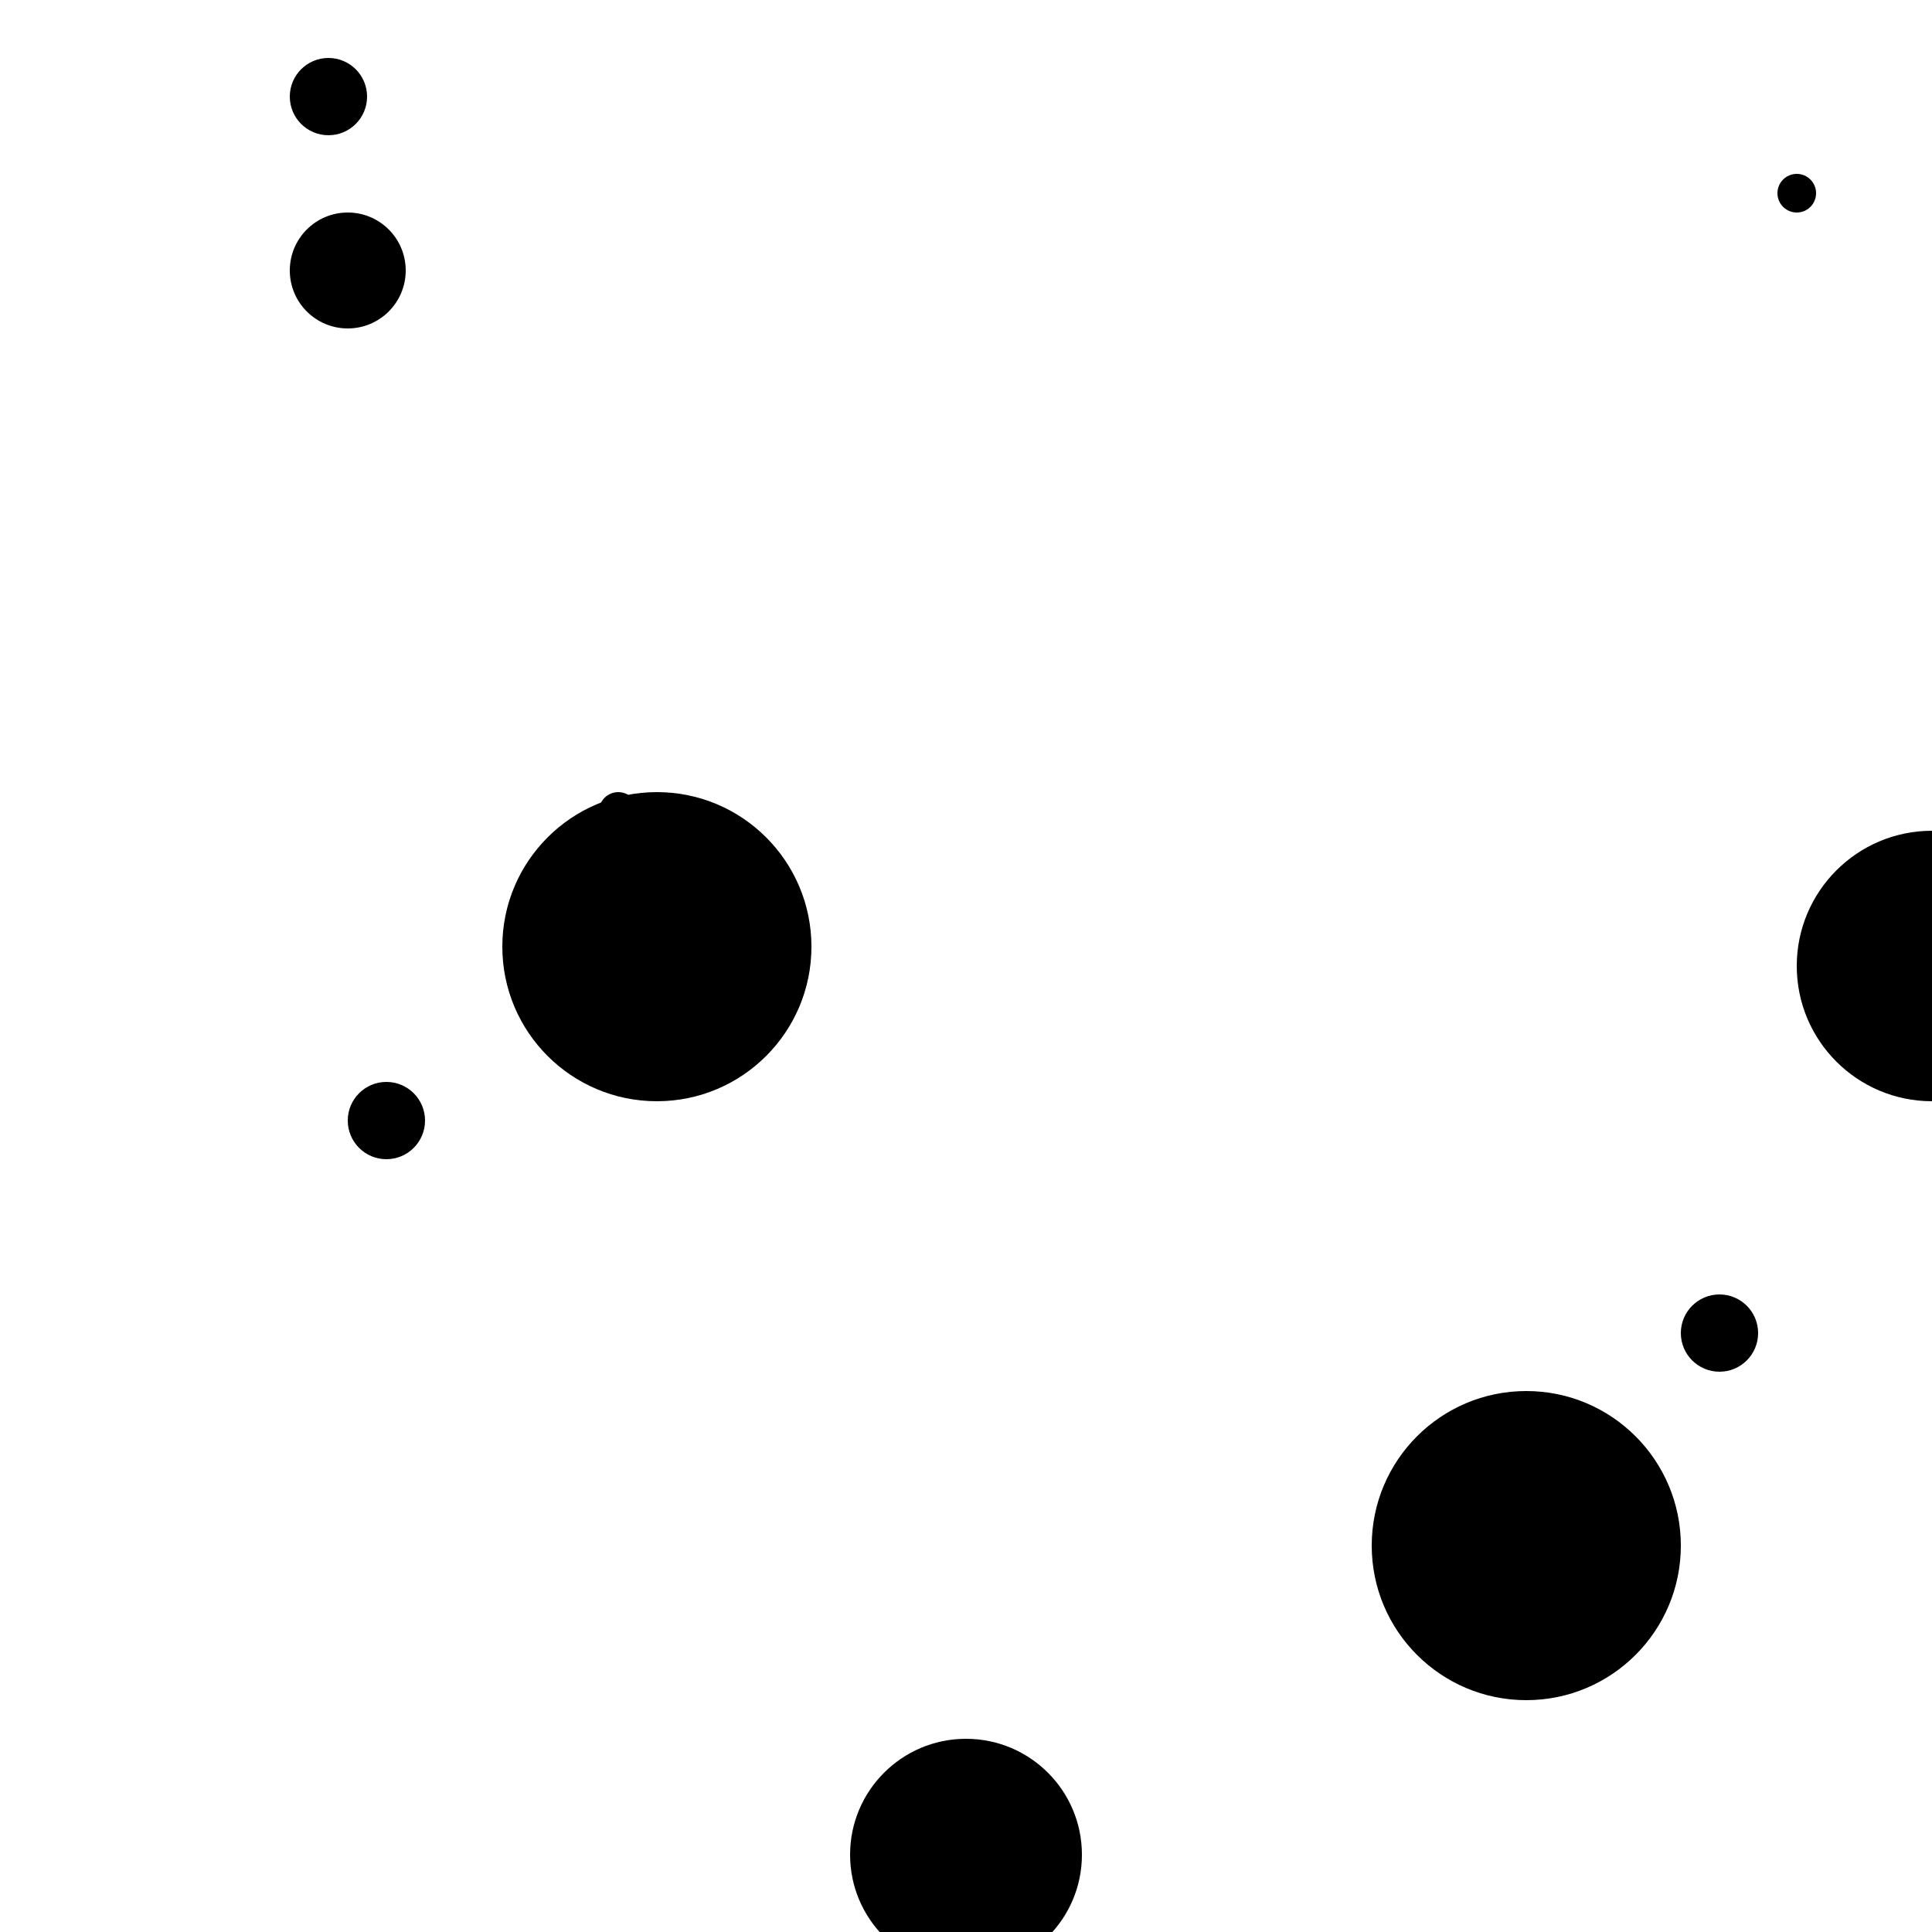
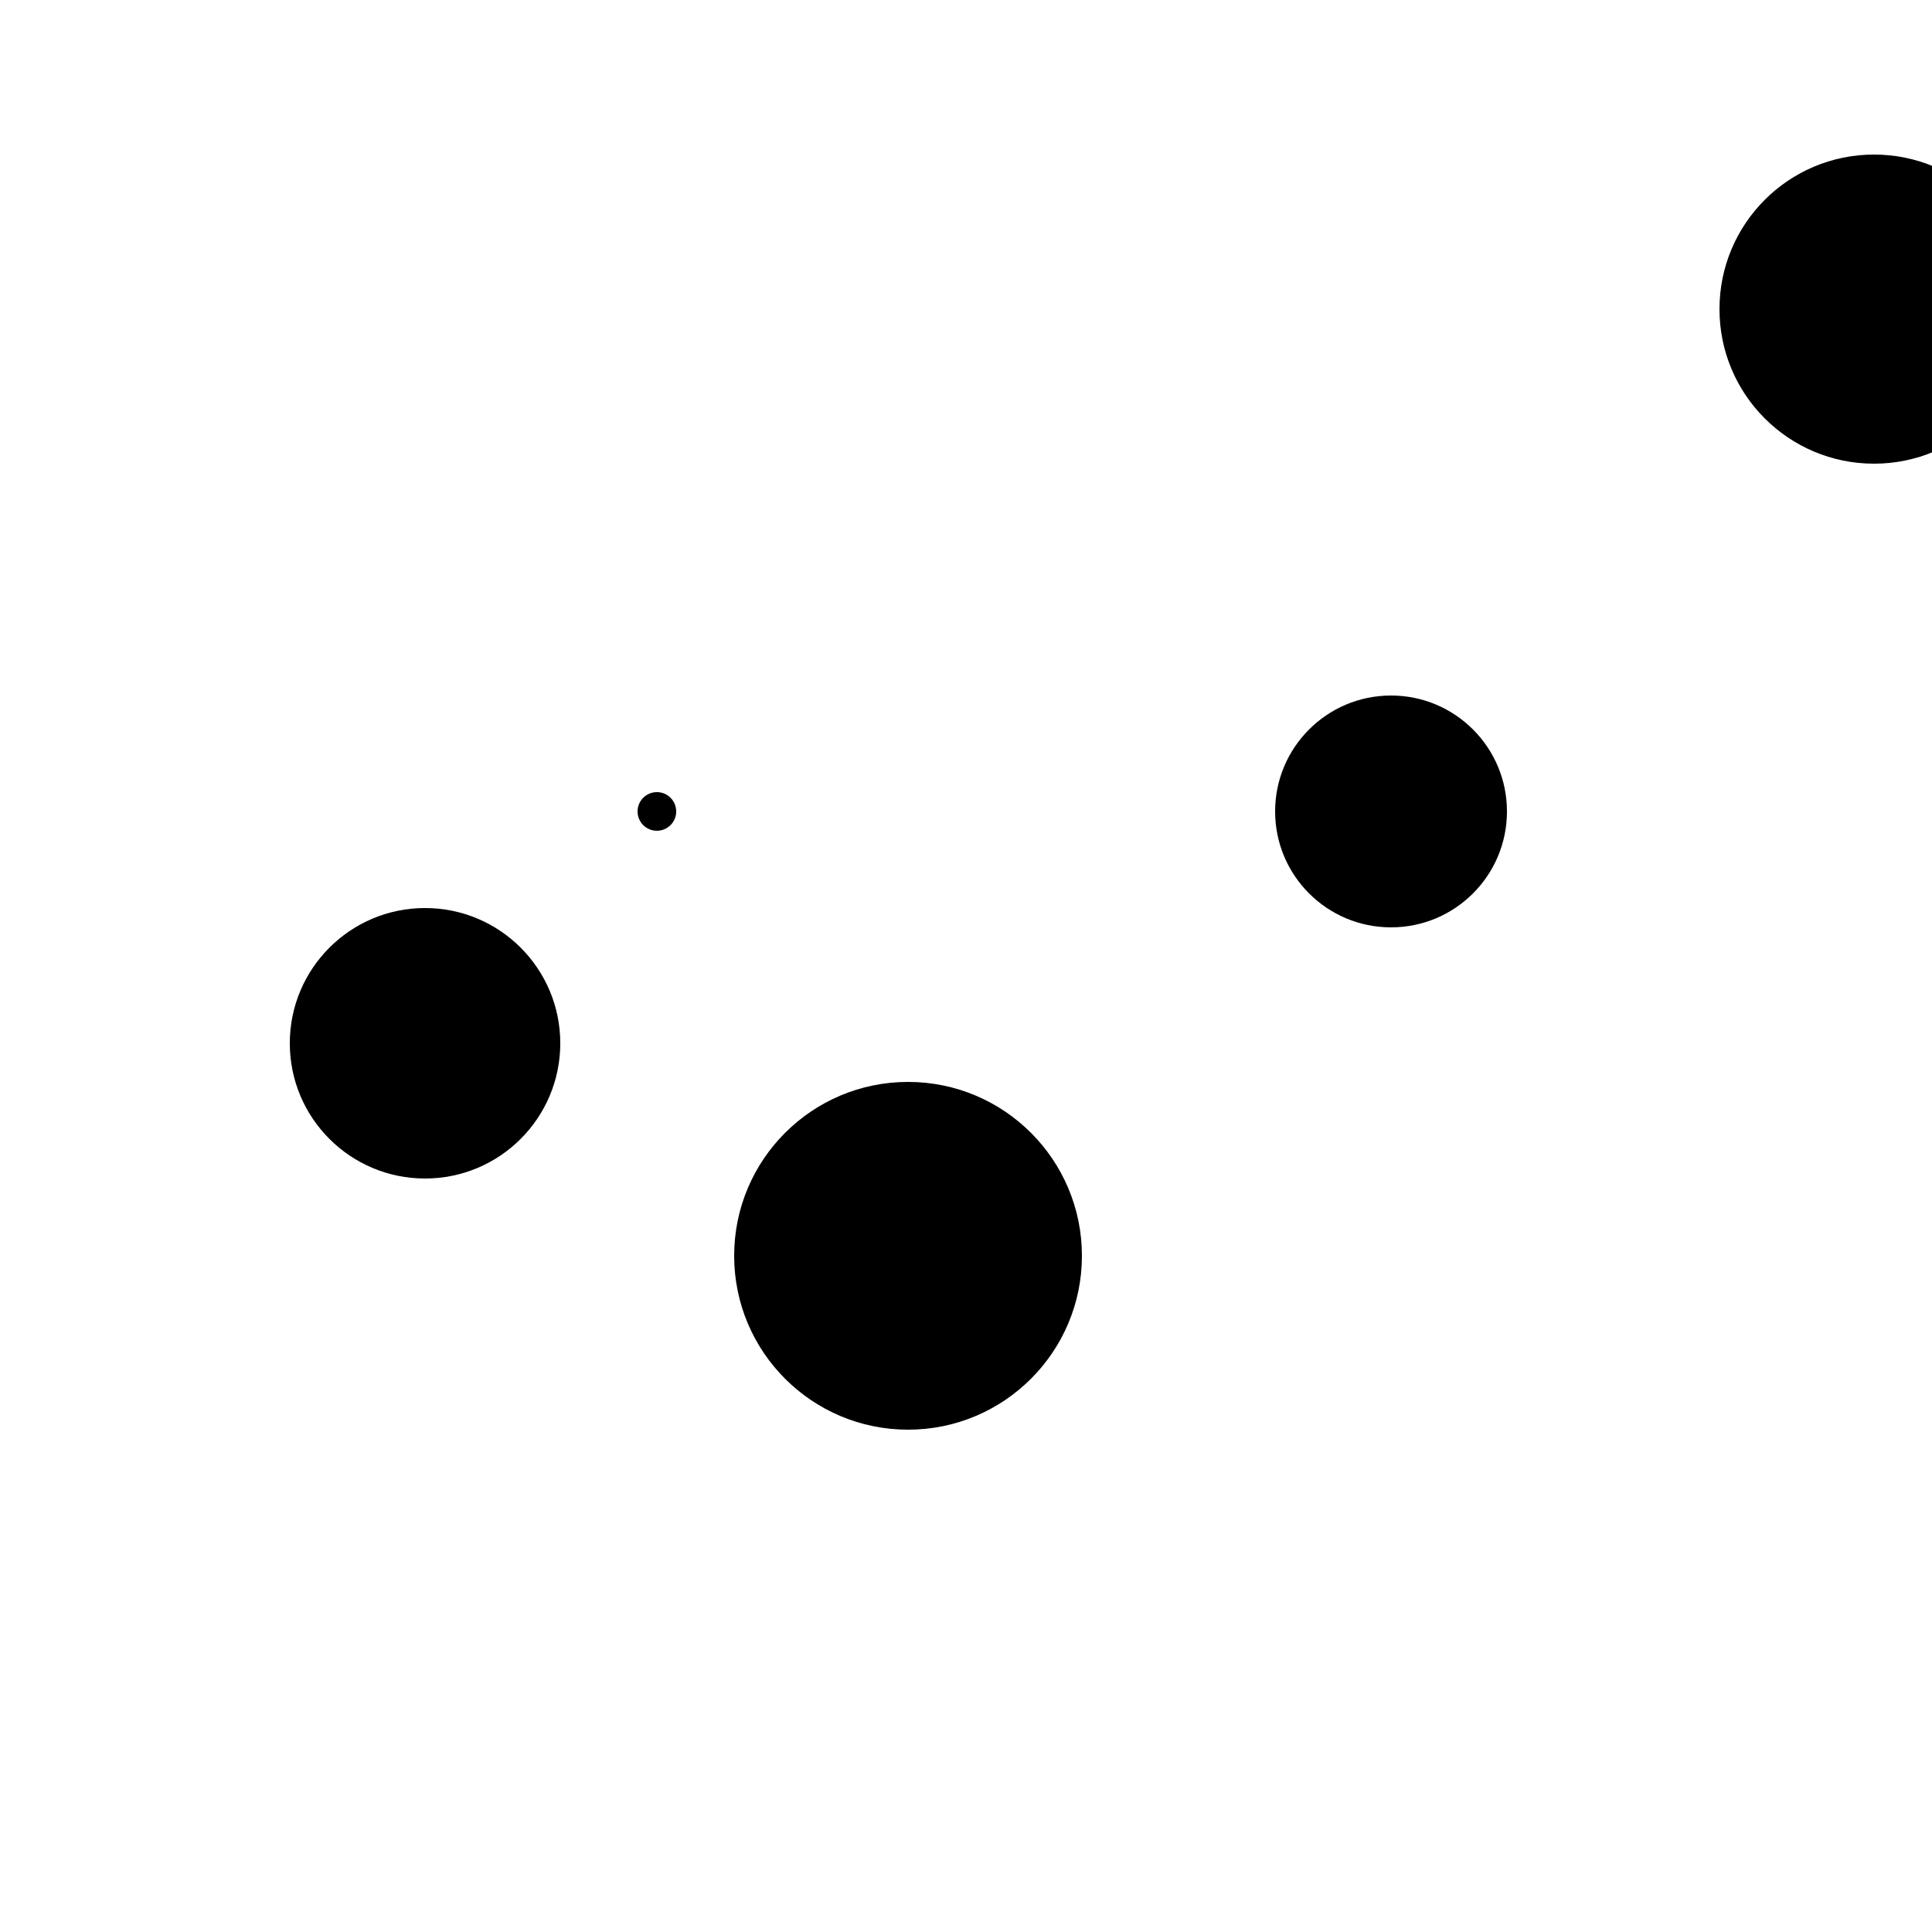
<svg xmlns="http://www.w3.org/2000/svg" width="100" height="100">
-   <circle cx="17" cy="5" r="2" fill="black" />
-   <circle cx="34" cy="49" r="8" fill="black" />
-   <circle cx="89" cy="69" r="2" fill="black" />
-   <circle cx="32" cy="42" r="1" fill="black" />
-   <circle cx="100" cy="50" r="7" fill="black" />
-   <circle cx="20" cy="58" r="2" fill="black" />
-   <circle cx="93" cy="10" r="1" fill="black" />
-   <circle cx="79" cy="80" r="8" fill="black" />
-   <circle cx="50" cy="96" r="6" fill="black" />
-   <circle cx="18" cy="14" r="3" fill="black" />
+   <circle cx="97" cy="16" r="8" fill="black" />
+   <circle cx="34" cy="42" r="1" fill="black" />
+   <circle cx="47" cy="65" r="9" fill="black" />
+   <circle cx="72" cy="42" r="6" fill="black" />
+   <circle cx="22" cy="54" r="7" fill="black" />
</svg>
